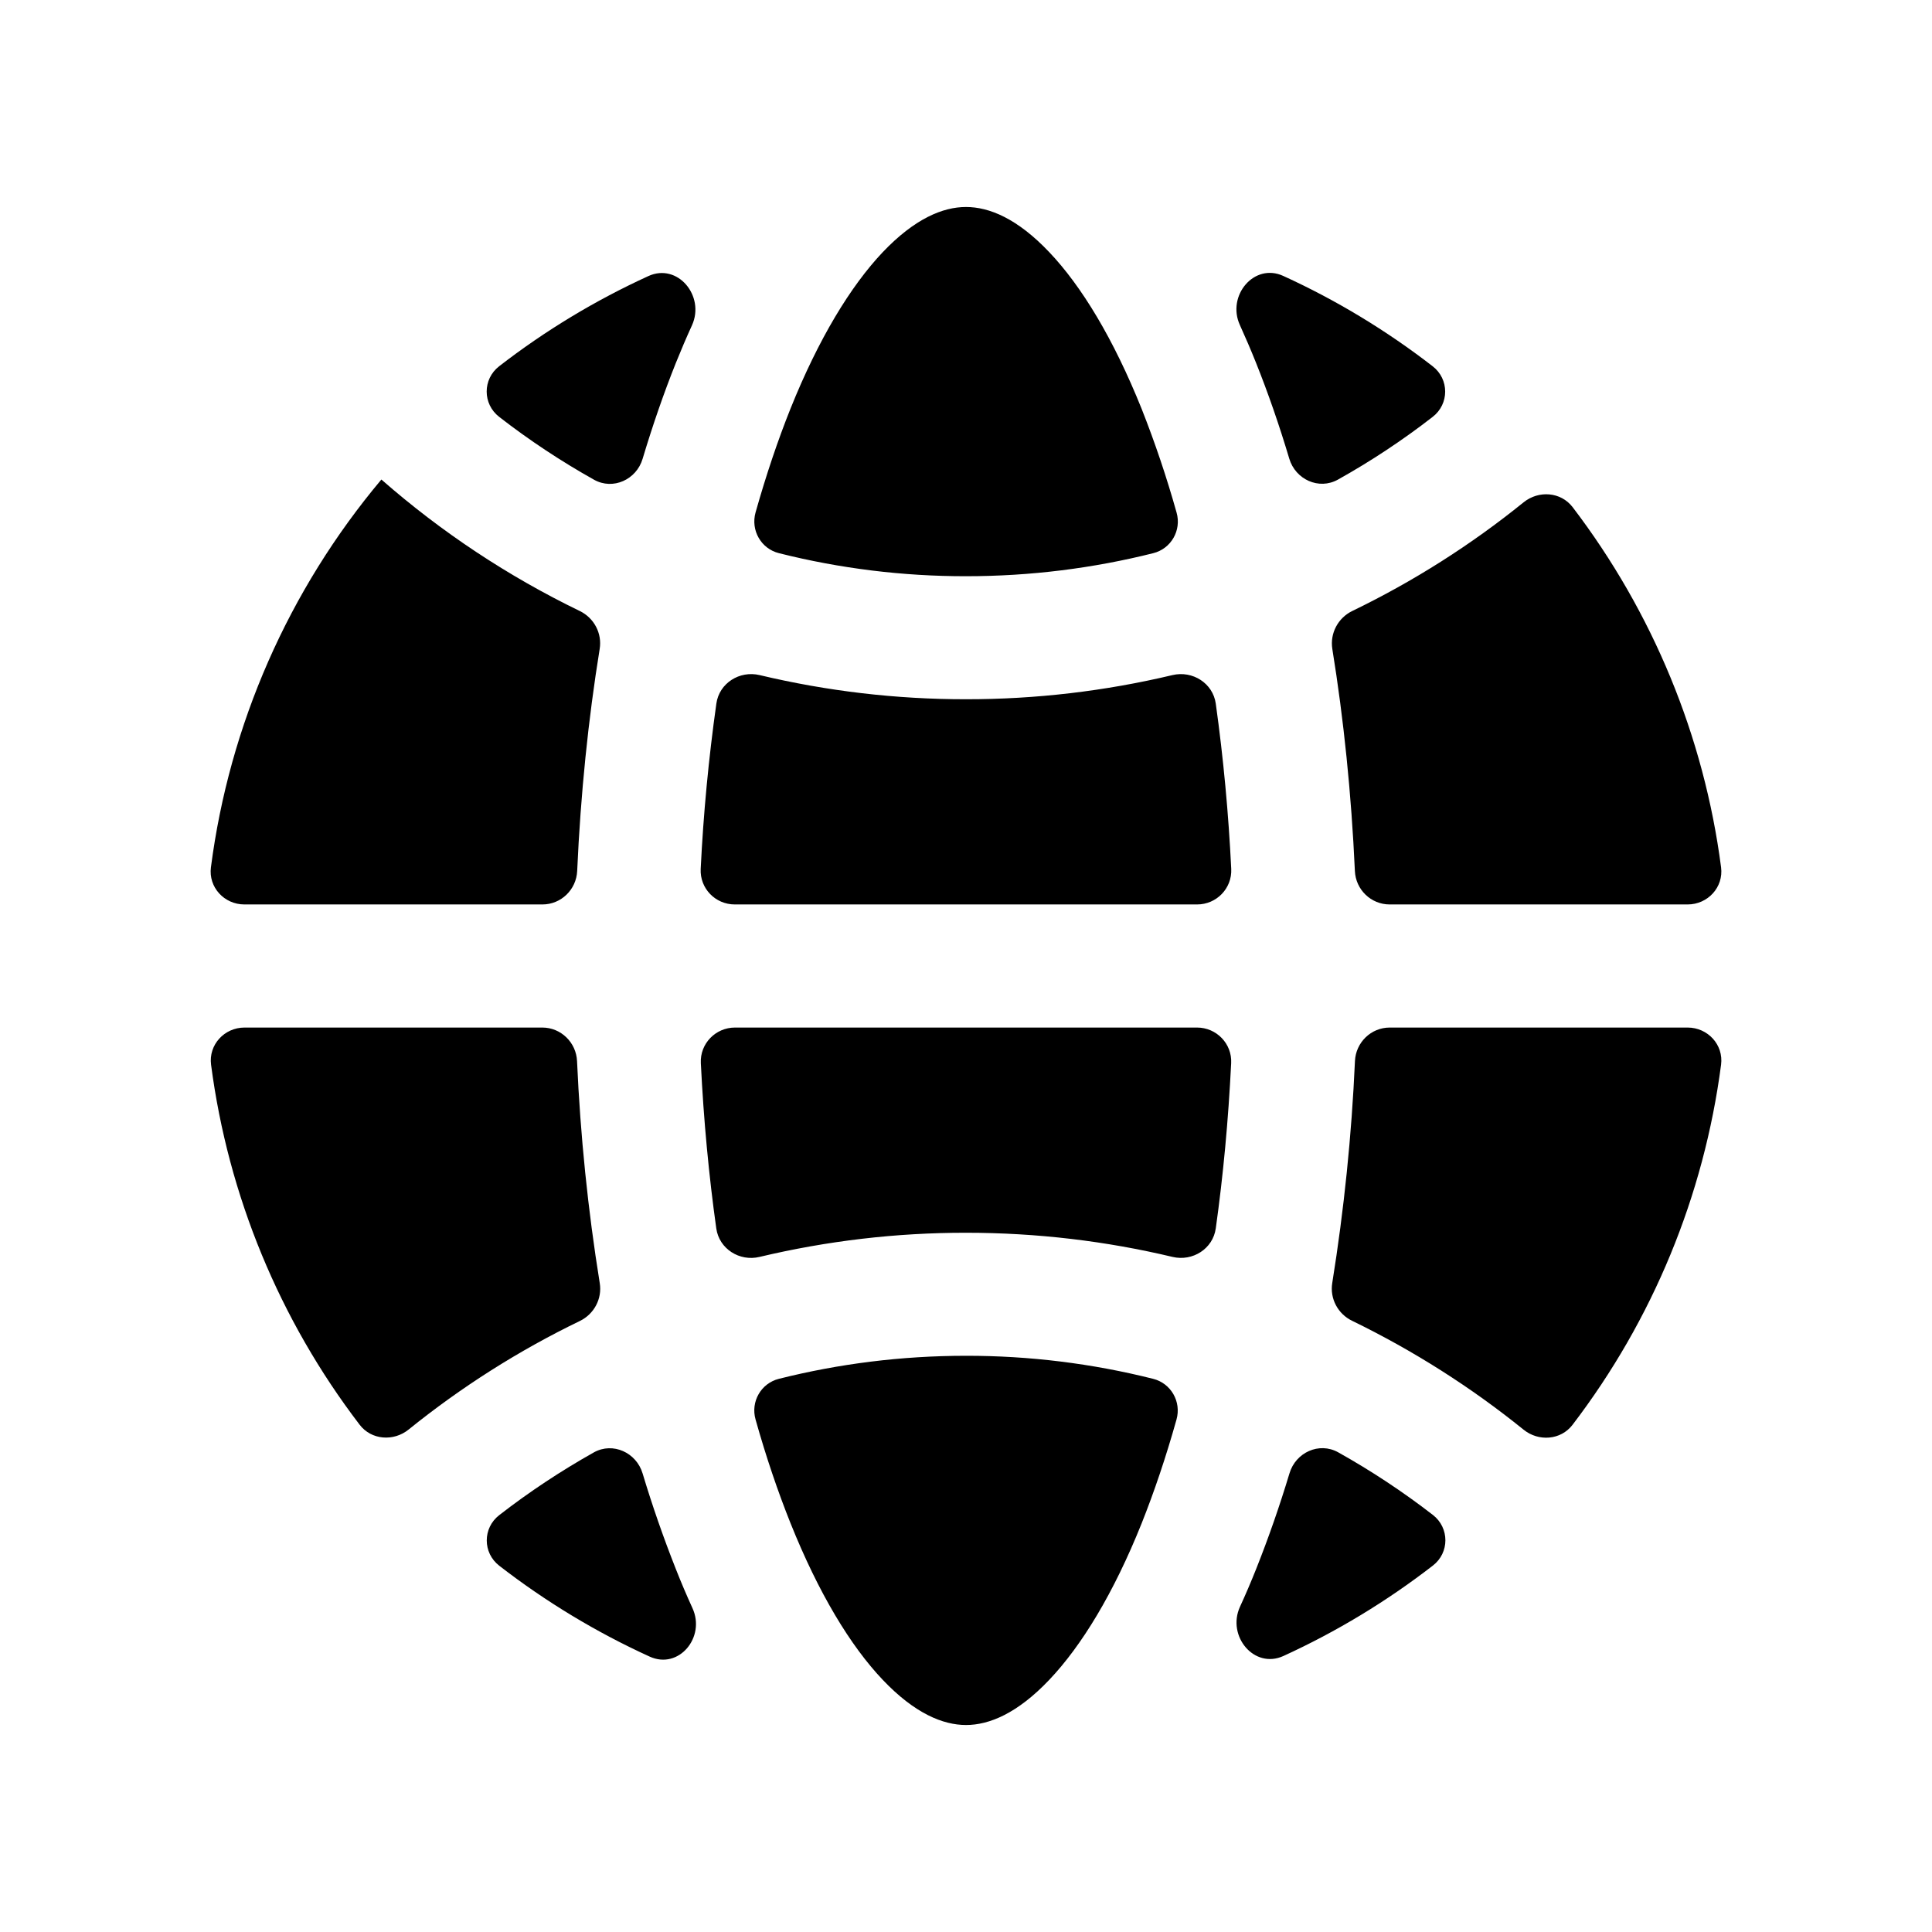
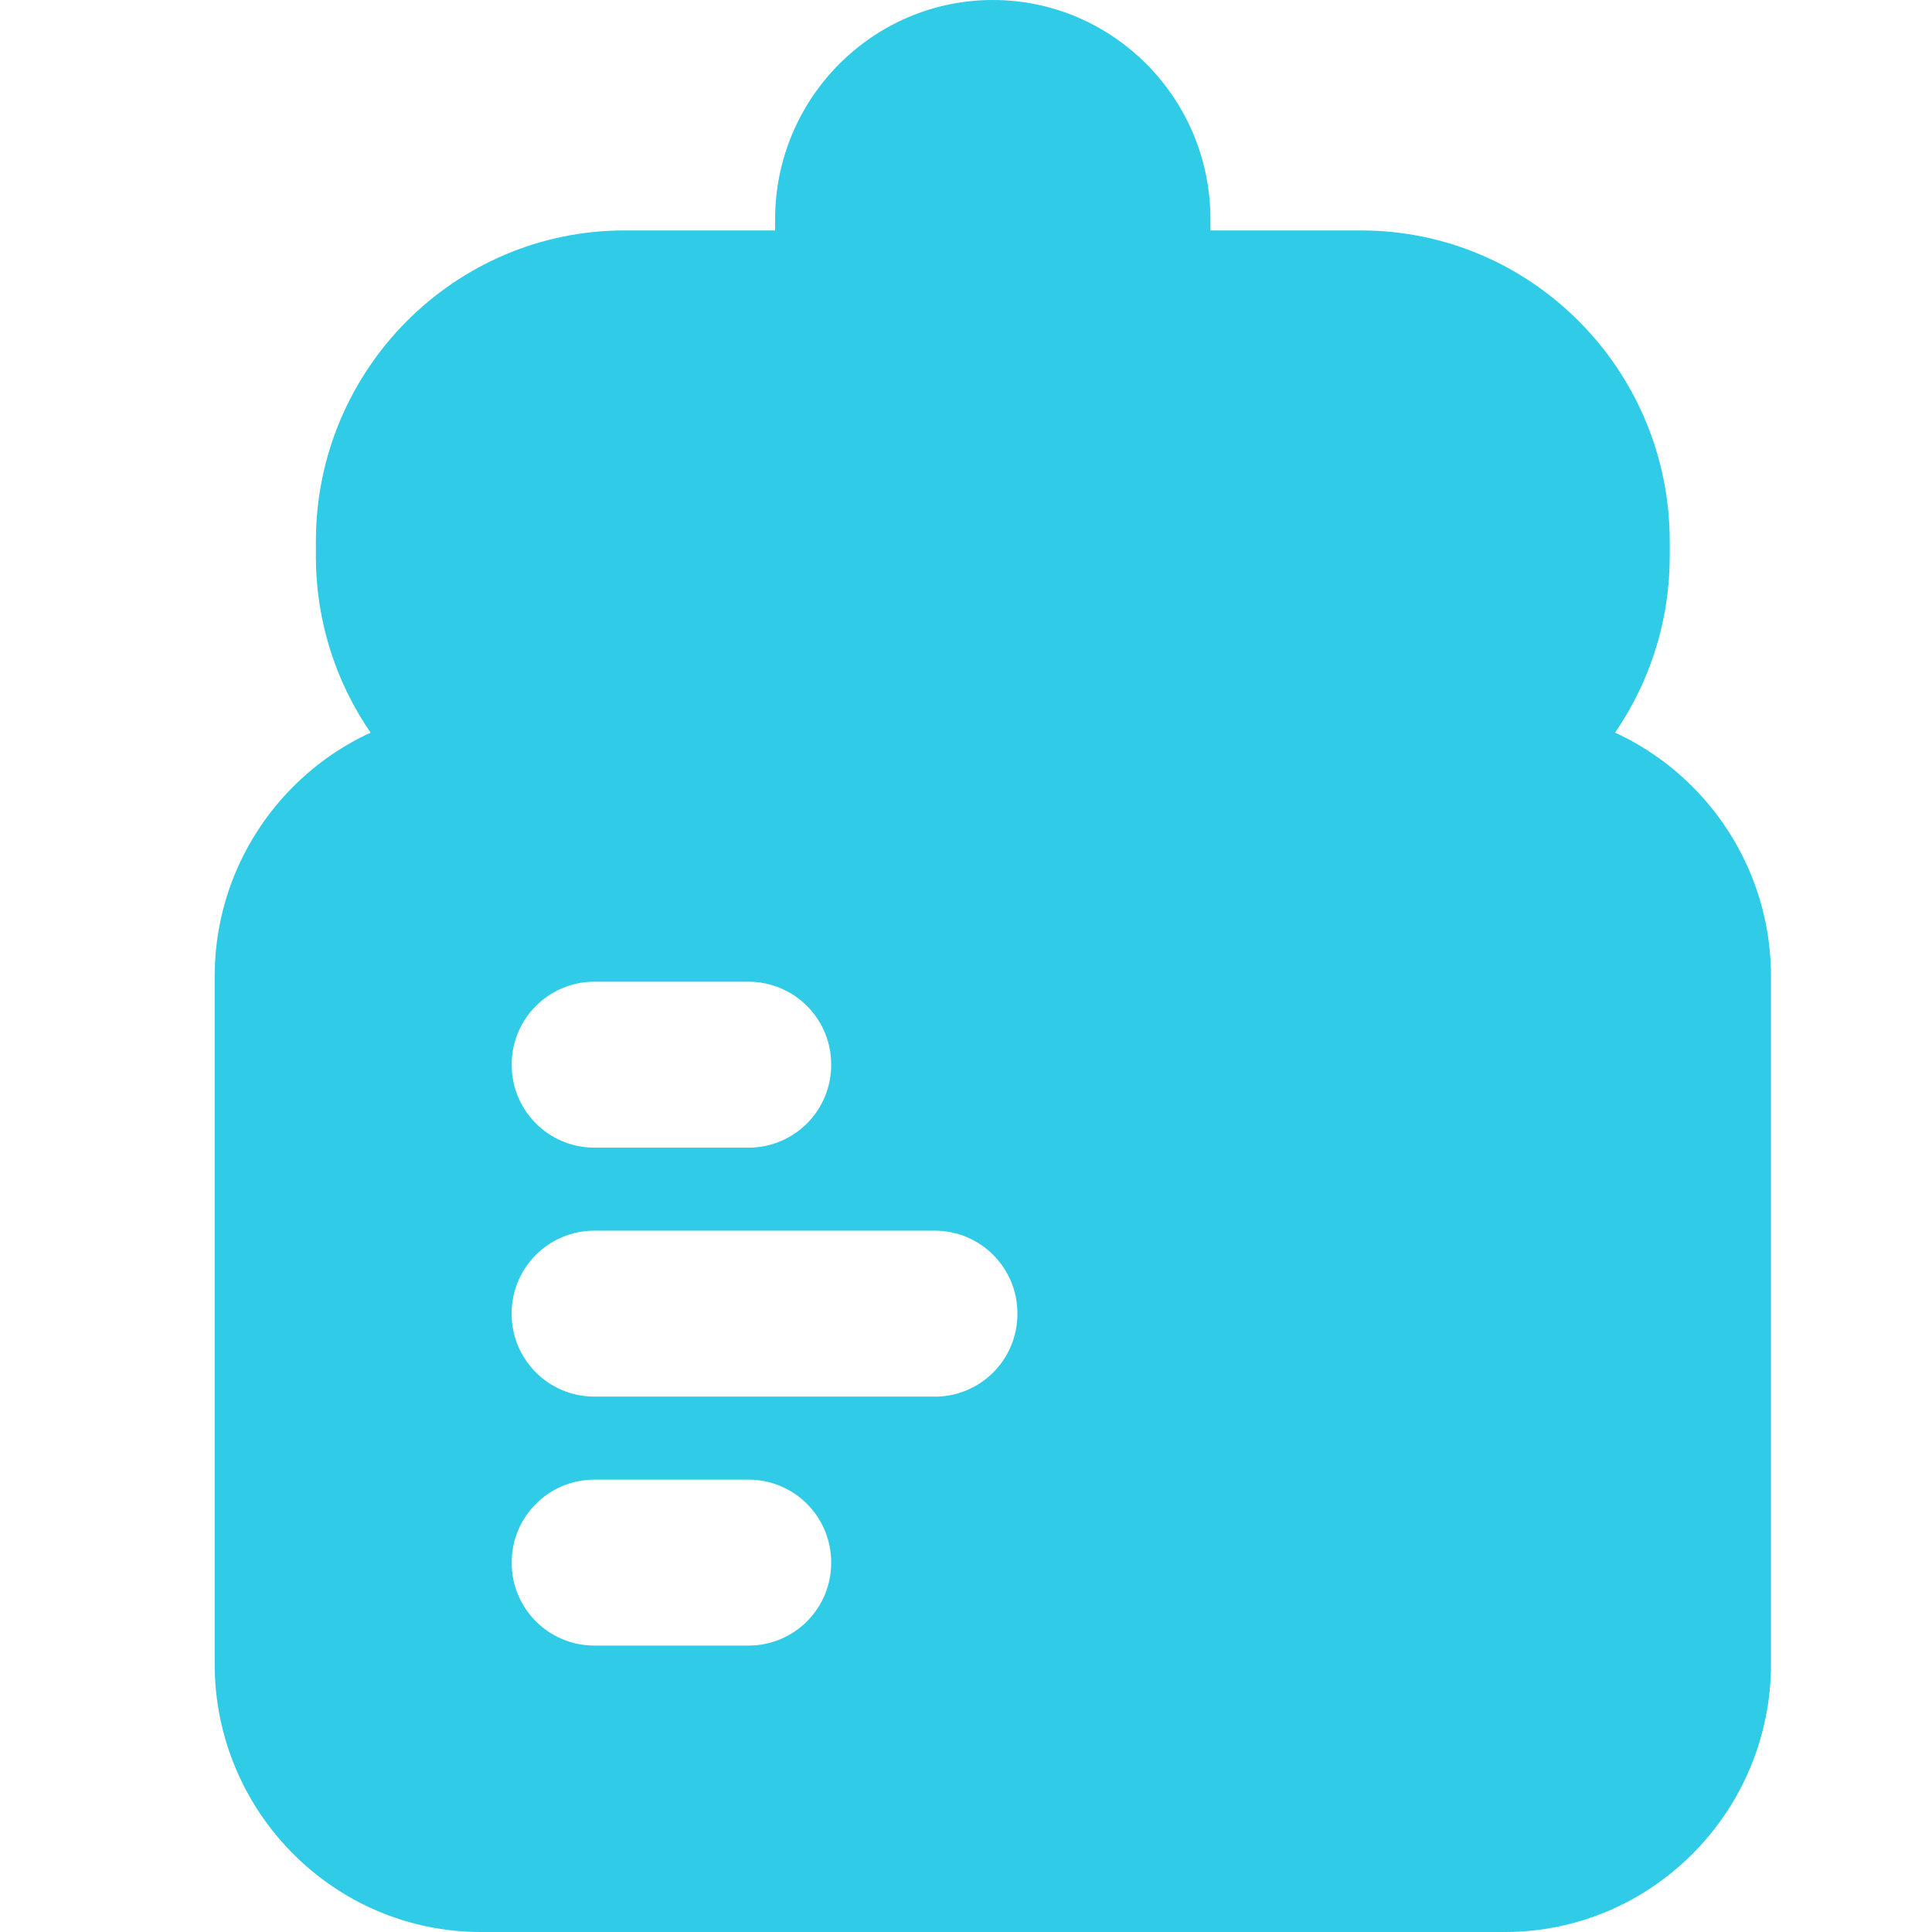
- <svg xmlns="http://www.w3.org/2000/svg" viewBox="0 0 28 28" fill="none">
-   <path d="M14 19.649C14.915 19.648 15.826 19.76 16.712 19.983C16.971 20.048 17.123 20.314 17.051 20.572C16.899 21.114 16.729 21.617 16.545 22.079C16.139 23.092 15.675 23.852 15.208 24.344C14.743 24.834 14.335 25 14 25C13.667 25 13.257 24.834 12.792 24.344C12.325 23.852 11.864 23.091 11.457 22.076C11.273 21.616 11.102 21.113 10.95 20.572C10.877 20.314 11.029 20.048 11.288 19.983C12.155 19.765 13.065 19.649 14 19.649ZM8.607 21.049C8.883 20.895 9.223 21.052 9.313 21.354C9.454 21.823 9.615 22.285 9.795 22.74C9.87 22.931 9.951 23.12 10.036 23.307C10.229 23.728 9.838 24.201 9.416 24.009C8.642 23.656 7.91 23.214 7.236 22.692C6.994 22.505 6.994 22.145 7.236 21.958C7.669 21.622 8.128 21.318 8.607 21.049ZM18.688 21.353C18.778 21.05 19.118 20.894 19.394 21.048C19.873 21.316 20.332 21.619 20.767 21.956C21.008 22.143 21.008 22.503 20.767 22.689C20.097 23.208 19.37 23.648 18.6 24C18.177 24.193 17.778 23.712 17.97 23.288C18.052 23.11 18.13 22.927 18.205 22.739C18.386 22.284 18.547 21.821 18.688 21.353ZM24.458 14.892C24.75 14.892 24.981 15.141 24.943 15.431C24.695 17.328 23.953 19.128 22.79 20.65C22.62 20.872 22.299 20.896 22.081 20.72C21.32 20.105 20.486 19.575 19.596 19.142C19.39 19.043 19.271 18.82 19.308 18.594C19.479 17.529 19.589 16.456 19.637 15.378C19.649 15.108 19.87 14.892 20.141 14.892H24.458ZM7.859 14.892C8.13 14.892 8.351 15.108 8.363 15.379C8.411 16.456 8.52 17.531 8.692 18.596C8.729 18.822 8.61 19.045 8.403 19.145C7.518 19.573 6.686 20.101 5.922 20.718C5.704 20.894 5.382 20.871 5.212 20.648C4.049 19.126 3.307 17.328 3.059 15.431C3.021 15.141 3.252 14.892 3.544 14.892H7.859ZM17.348 14.892C17.63 14.892 17.857 15.126 17.843 15.407C17.802 16.239 17.727 17.04 17.62 17.802C17.579 18.099 17.284 18.285 16.993 18.216C16.032 17.987 15.03 17.866 14 17.866C12.992 17.865 11.988 17.983 11.008 18.216C10.718 18.286 10.423 18.1 10.381 17.804C10.274 17.042 10.198 16.239 10.157 15.407C10.143 15.126 10.37 14.892 10.652 14.892H17.348ZM5.529 6.95C5.529 6.951 5.529 6.951 5.529 6.951C6.397 7.712 7.364 8.352 8.402 8.855C8.609 8.955 8.728 9.178 8.691 9.405C8.526 10.423 8.415 11.502 8.365 12.622C8.353 12.893 8.132 13.108 7.861 13.108H3.542C3.25 13.108 3.019 12.859 3.057 12.569C3.325 10.503 4.181 8.553 5.527 6.95C5.528 6.949 5.529 6.949 5.529 6.95ZM16.992 9.784C17.284 9.715 17.579 9.902 17.62 10.198C17.731 10.993 17.805 11.792 17.844 12.594C17.857 12.875 17.631 13.108 17.349 13.108H10.649C10.367 13.108 10.141 12.875 10.155 12.593C10.194 11.792 10.27 10.992 10.382 10.197C10.423 9.901 10.718 9.715 11.009 9.784C11.988 10.017 12.992 10.135 14 10.134C15.008 10.135 16.013 10.017 16.992 9.784ZM22.081 7.28C22.299 7.104 22.62 7.127 22.791 7.349C23.953 8.872 24.696 10.672 24.943 12.569C24.981 12.859 24.75 13.108 24.458 13.108H20.14C19.869 13.108 19.648 12.893 19.636 12.623C19.585 11.503 19.474 10.423 19.309 9.405C19.273 9.178 19.392 8.955 19.598 8.855C20.483 8.427 21.317 7.898 22.081 7.28ZM14 3C14.335 3 14.743 3.165 15.208 3.656C15.675 4.148 16.137 4.909 16.545 5.924C16.74 6.417 16.909 6.919 17.052 7.429C17.125 7.686 16.973 7.952 16.714 8.017C15.846 8.235 14.937 8.351 14 8.351C13.086 8.352 12.175 8.24 11.289 8.017C11.029 7.952 10.878 7.685 10.95 7.427C11.103 6.885 11.273 6.381 11.457 5.921C11.864 4.908 12.327 4.148 12.792 3.656C13.259 3.165 13.667 3 14 3ZM9.397 4.001C9.821 3.807 10.221 4.29 10.029 4.714C9.948 4.891 9.87 5.074 9.795 5.26C9.621 5.695 9.46 6.16 9.313 6.65C9.223 6.952 8.884 7.106 8.61 6.953C8.128 6.683 7.669 6.379 7.235 6.042C6.993 5.855 6.993 5.495 7.234 5.308C7.903 4.79 8.629 4.352 9.397 4.001ZM17.969 4.71C17.776 4.287 18.175 3.805 18.598 3.999C19.367 4.35 20.094 4.79 20.763 5.308C21.005 5.495 21.005 5.855 20.763 6.042C20.329 6.379 19.87 6.683 19.39 6.951C19.114 7.105 18.775 6.949 18.685 6.647C18.539 6.158 18.378 5.695 18.204 5.26C18.129 5.072 18.05 4.889 17.969 4.71Z" fill="currentColor" />
+ <svg xmlns="http://www.w3.org/2000/svg" t="1779079801369" class="icon" viewBox="0 0 1024 1024" version="1.1" p-id="6676" width="180" height="180">
+   <path d="M797.582 1024H254.862C177.067 1024 113.778 960.284 113.778 881.92V517.604c0-78.336 63.289-142.052 141.084-142.052h542.72c77.796 0 141.084 63.716 141.084 142.052v364.316C938.667 960.284 875.378 1024 797.582 1024zM396.857 608.284a43.804 43.804 0 0 0 43.691-43.975 43.804 43.804 0 0 0-43.691-43.975H314.88a43.804 43.804 0 0 0-43.662 43.975 43.804 43.804 0 0 0 43.662 43.975h82.005z m98.702 131.982a43.804 43.804 0 0 0 43.691-44.004 43.804 43.804 0 0 0-43.662-43.975h-180.736a43.804 43.804 0 0 0-43.662 43.975 43.804 43.804 0 0 0 43.662 43.975h180.736z m-98.702 131.925a43.804 43.804 0 0 0 43.691-43.975 43.804 43.804 0 0 0-43.691-43.975H314.88a43.804 43.804 0 0 0-43.662 43.975 43.804 43.804 0 0 0 43.662 43.975h82.005z m324.551-412.729H331.008c-90.197 0-163.584-73.87-163.584-164.693v-7.908c0-90.823 73.387-164.722 163.584-164.722h79.815v-5.973C410.852 52.11 462.62 0 526.222 0c63.602 0 115.342 52.11 115.342 116.167v5.973h79.815c90.226 0 163.612 73.899 163.612 164.722v7.879c0 90.852-73.387 164.75-163.612 164.75z" fill="#30cbe7" p-id="6677" />
</svg>
